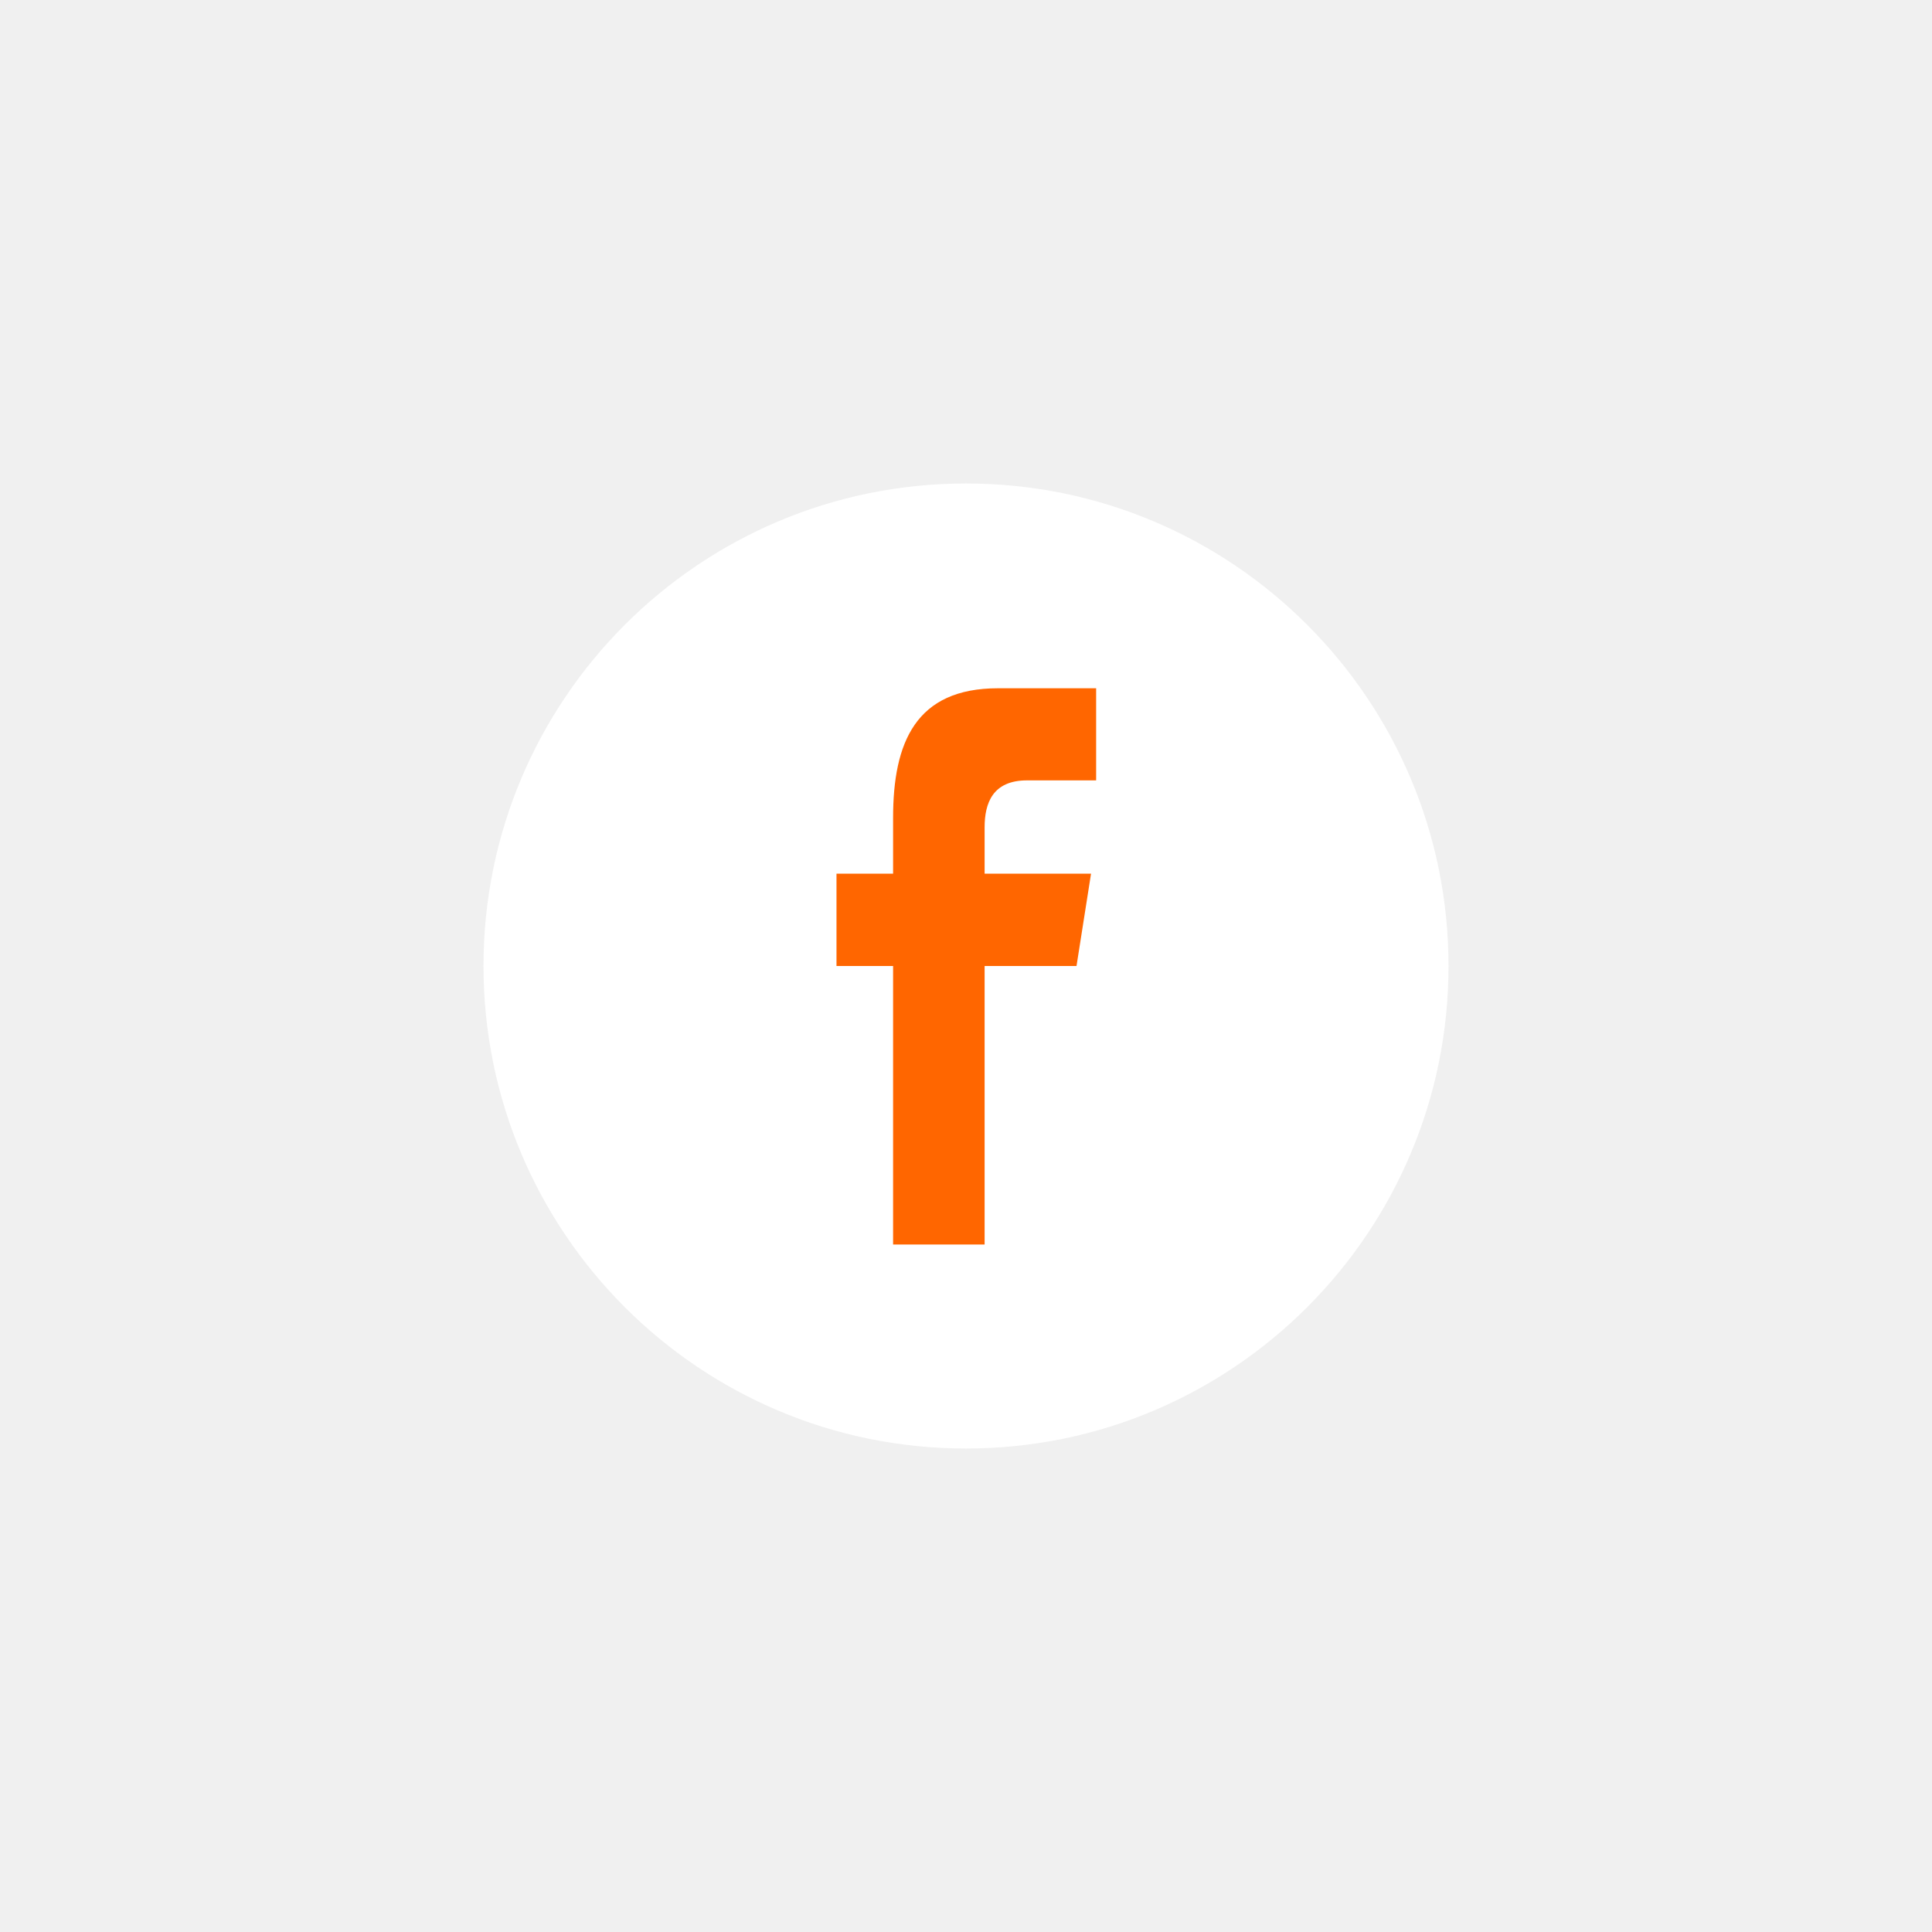
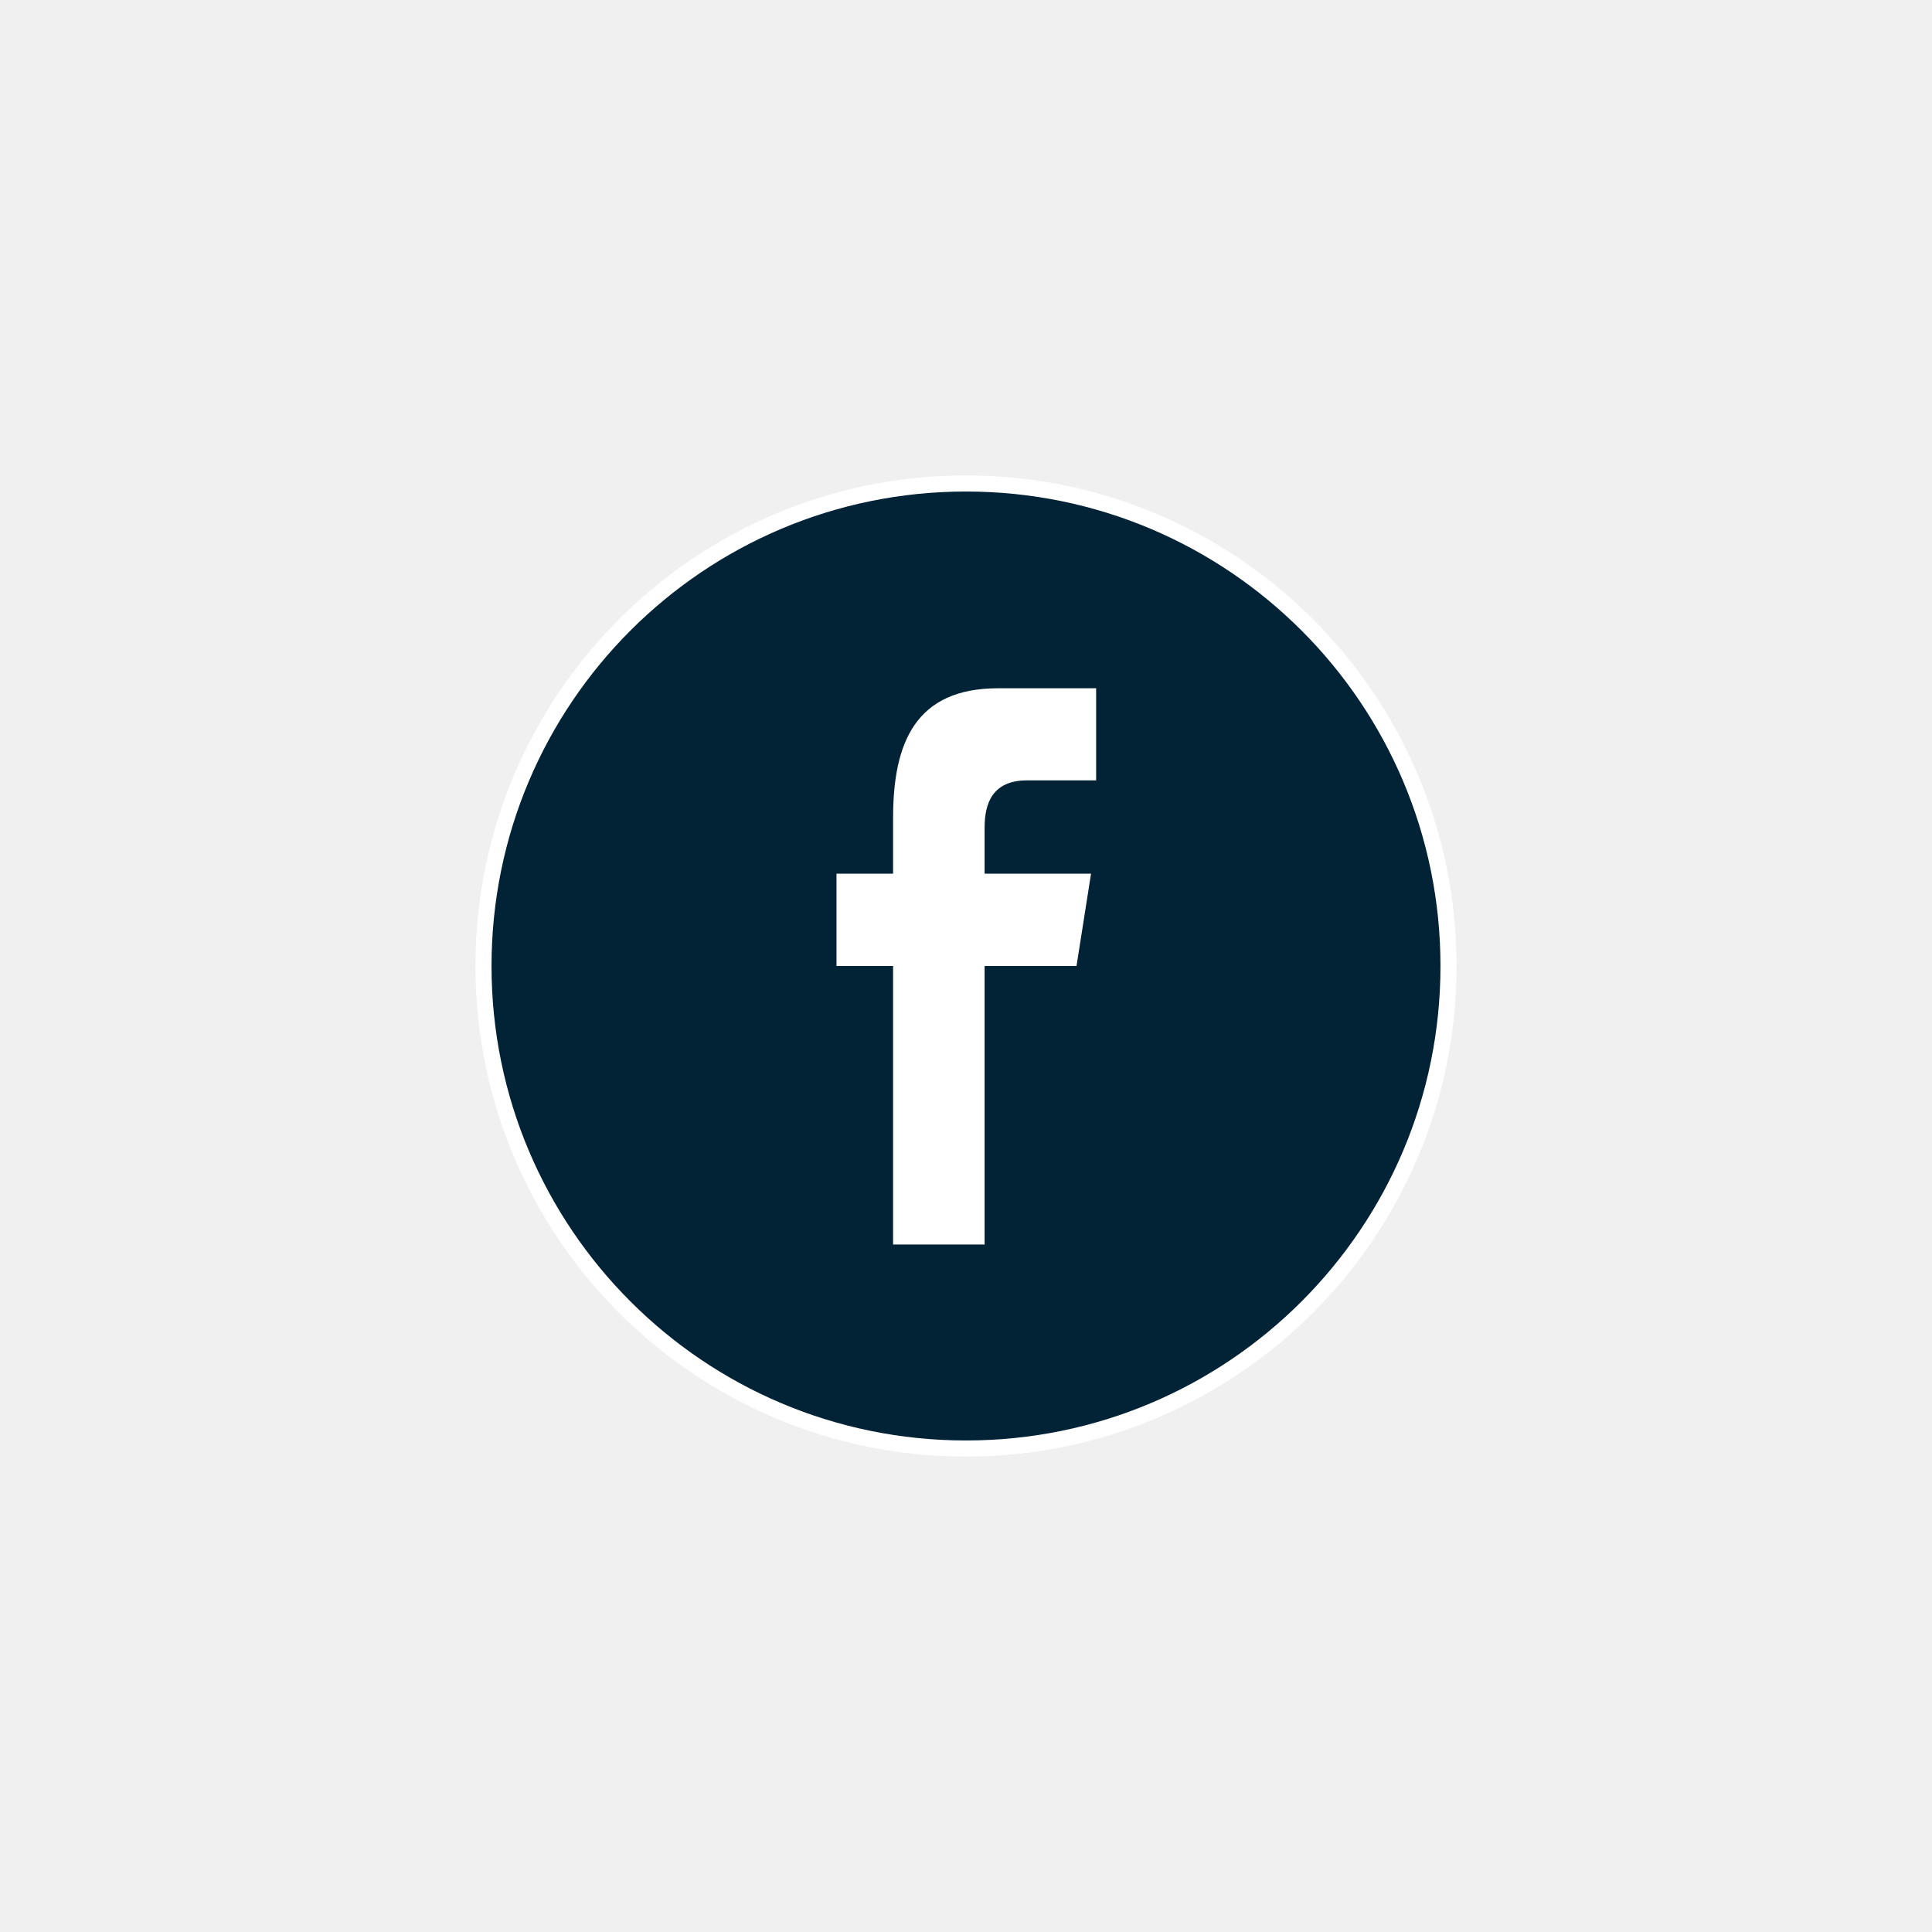
<svg xmlns="http://www.w3.org/2000/svg" version="1.1" width="400" height="400" viewBox="0 0 400 400" xml:space="preserve">
  <defs>
</defs>
  <g transform="matrix(3.33 0 0 3.33 200 200)" id="Facebook">
-     <path style="stroke: none; stroke-width: 1; stroke-dasharray: none; stroke-linecap: butt; stroke-dashoffset: 0; stroke-linejoin: miter; stroke-miterlimit: 4; fill: rgb(255,255,255); fill-rule: evenodd; opacity: 1;" transform=" translate(-30, -30)" d="M 30 60 C 46.569 60 60 46.569 60 30 C 60 13.431 46.569 0 30 0 C 13.431 0 0 13.431 0 30 C 0 46.569 13.431 60 30 60 Z" stroke-linecap="round" />
+     <path style="stroke: white; stroke-width: 1; stroke-dasharray: none; stroke-linecap: butt; stroke-dashoffset: 0; stroke-linejoin: miter; stroke-miterlimit: 4; fill: rgb(2, 34, 54); fill-rule: evenodd; opacity: 1;" transform=" translate(-30, -30)" d="M 30 60 C 46.569 60 60 46.569 60 30 C 60 13.431 46.569 0 30 0 C 13.431 0 0 13.431 0 30 C 0 46.569 13.431 60 30 60 Z" stroke-linecap="round" />
  </g>
  <g transform="matrix(3.33 0 0 3.33 200.05 200.07)" id="facebook">
-     <path style="stroke: none; stroke-width: 1; stroke-dasharray: none; stroke-linecap: butt; stroke-dashoffset: 0; stroke-linejoin: miter; stroke-miterlimit: 4; fill: rgb(255, 102, 0); fill-rule: evenodd; opacity: 1;" transform=" translate(-30.01, -30.02)" d="M 25.462 47.314 L 25.462 29.999 L 21.943 29.999 L 21.943 24.259 L 25.462 24.259 L 25.462 20.788 C 25.462 16.107 26.862 12.731 31.988 12.731 L 38.086 12.731 L 38.086 18.458 L 33.792 18.458 C 31.642 18.458 31.152 19.887 31.152 21.384 L 31.152 24.259 L 37.769 24.259 L 36.866 29.999 L 31.152 29.999 L 31.152 47.314 L 25.462 47.314 Z" stroke-linecap="round" />
+     <path style="stroke: none; stroke-width: 1; stroke-dasharray: none; stroke-linecap: butt; stroke-dashoffset: 0; stroke-linejoin: miter; stroke-miterlimit: 4; fill: rgb(255, 255, 255); fill-rule: evenodd; opacity: 1;" transform=" translate(-30.01, -30.02)" d="M 25.462 47.314 L 25.462 29.999 L 21.943 29.999 L 21.943 24.259 L 25.462 24.259 L 25.462 20.788 C 25.462 16.107 26.862 12.731 31.988 12.731 L 38.086 12.731 L 38.086 18.458 L 33.792 18.458 C 31.642 18.458 31.152 19.887 31.152 21.384 L 31.152 24.259 L 37.769 24.259 L 36.866 29.999 L 31.152 29.999 L 31.152 47.314 L 25.462 47.314 Z" stroke-linecap="round" />
  </g>
</svg>
